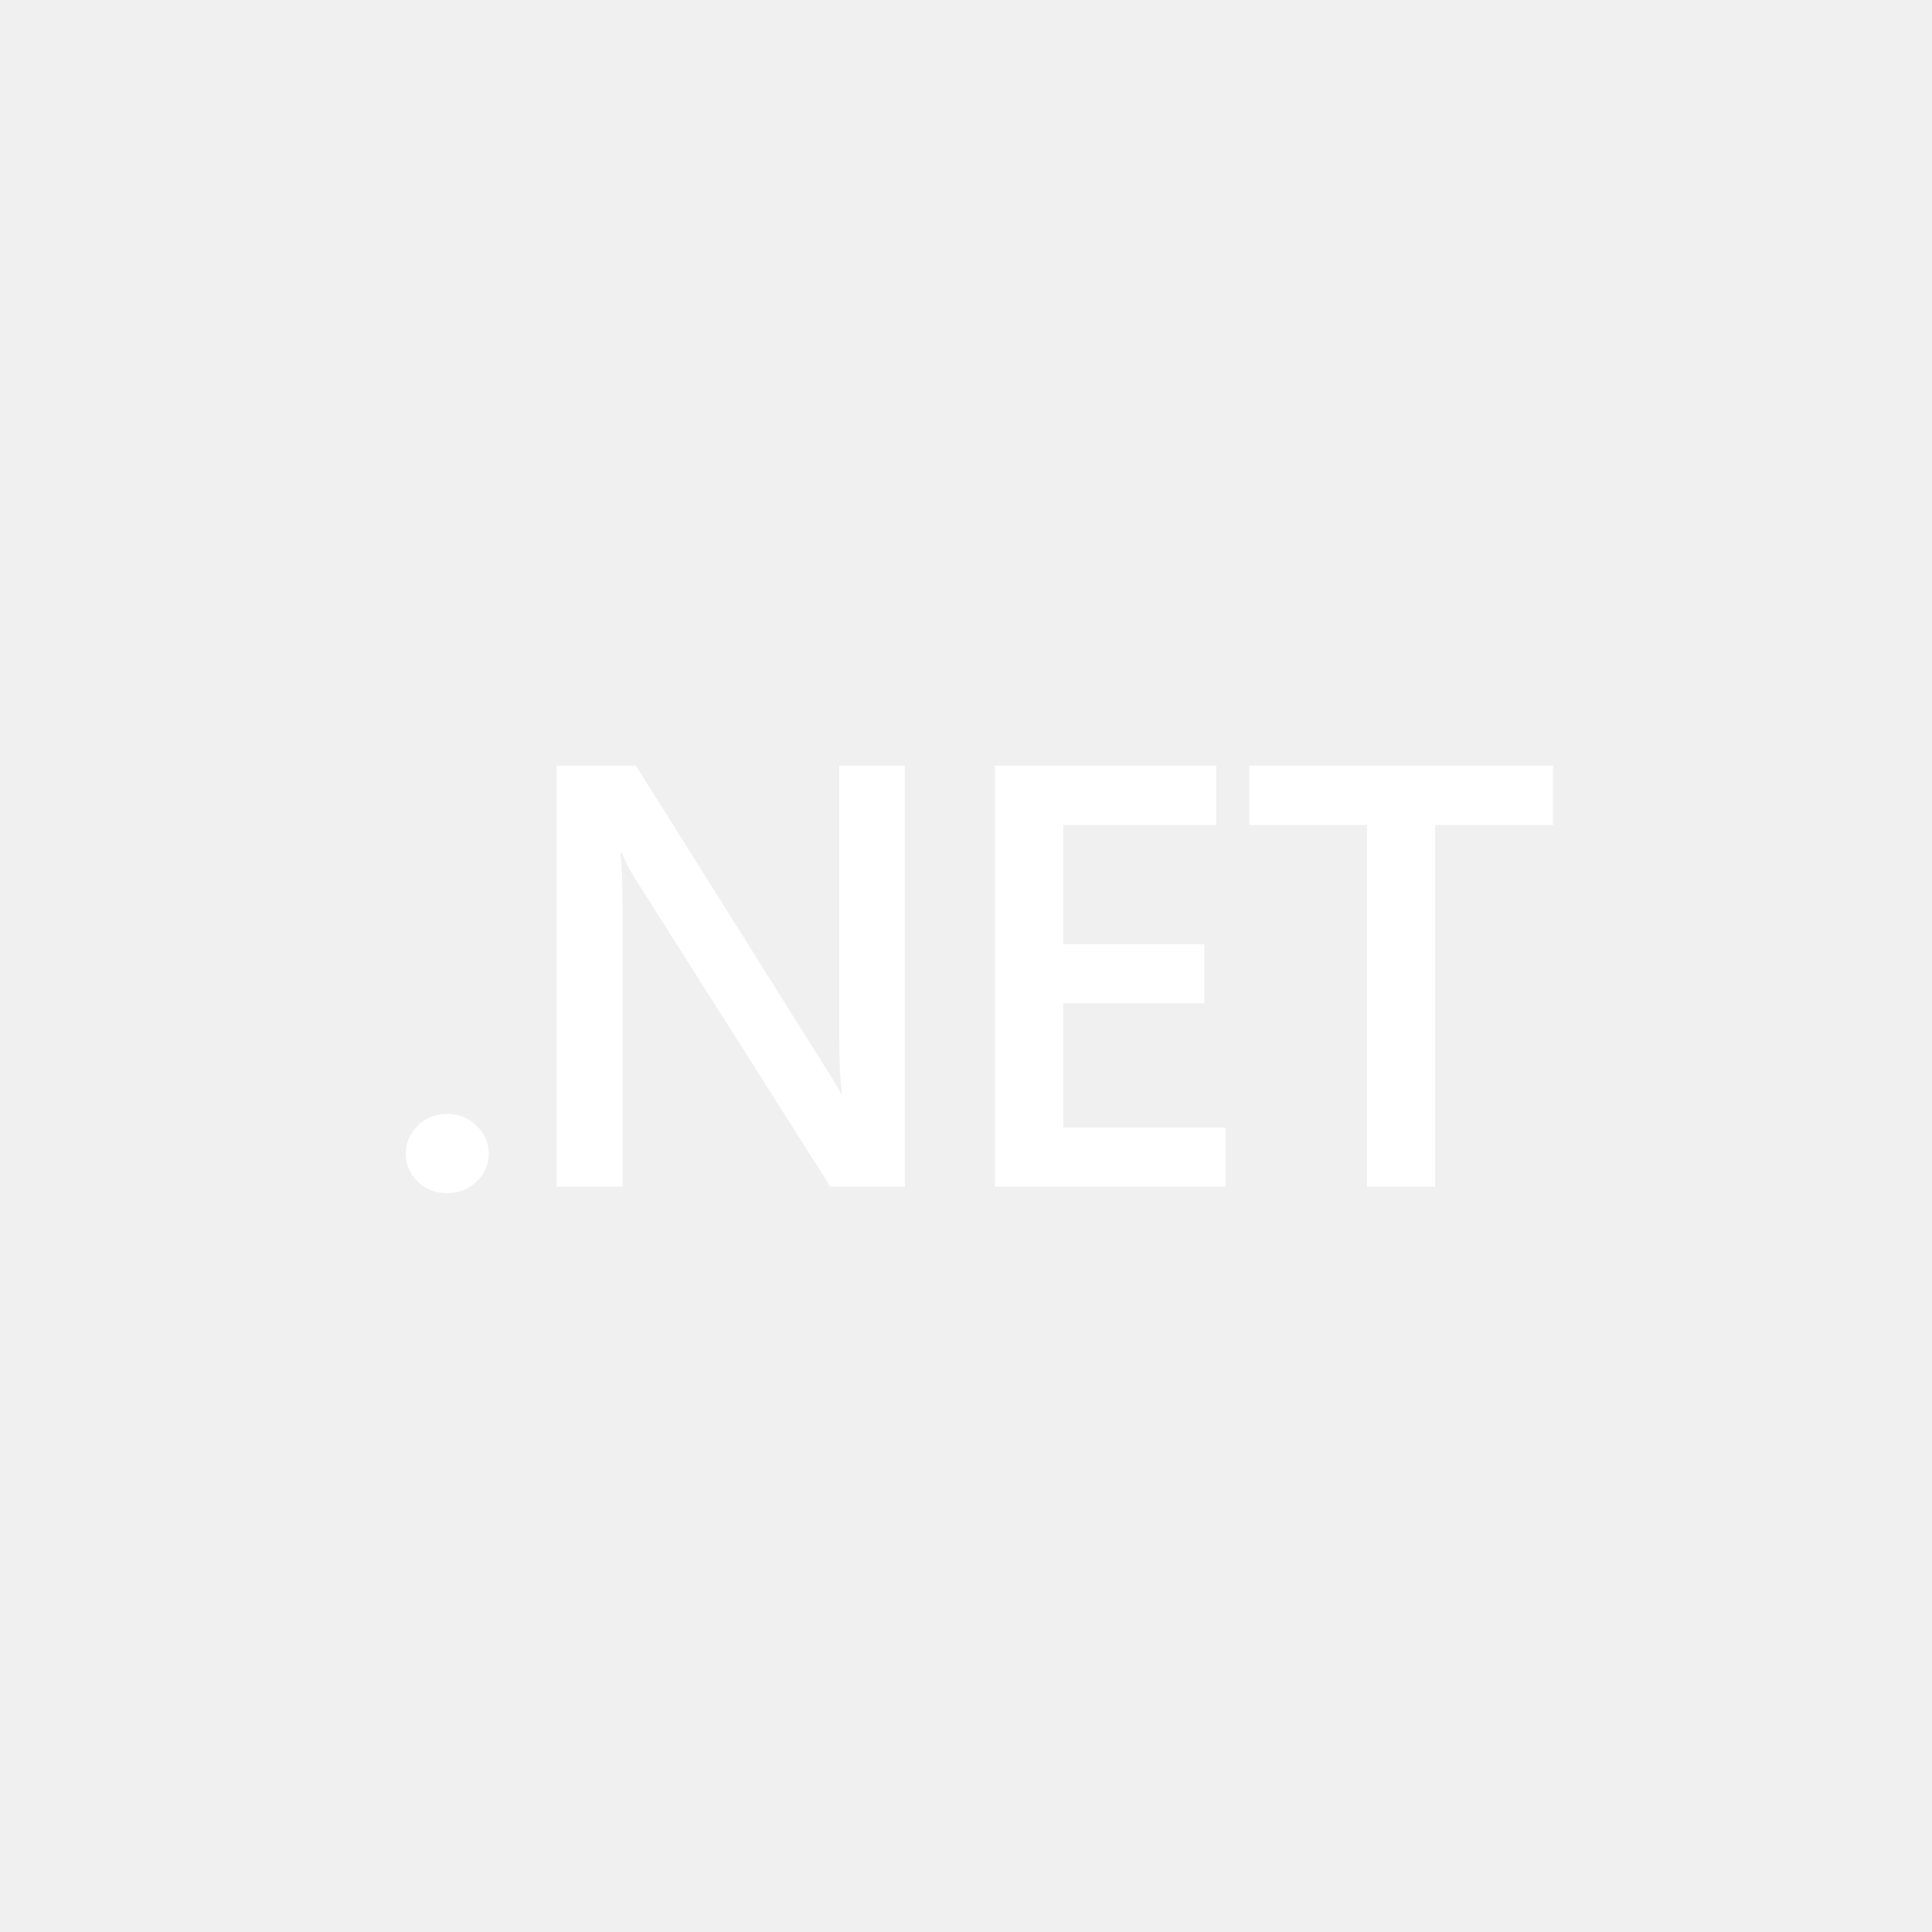
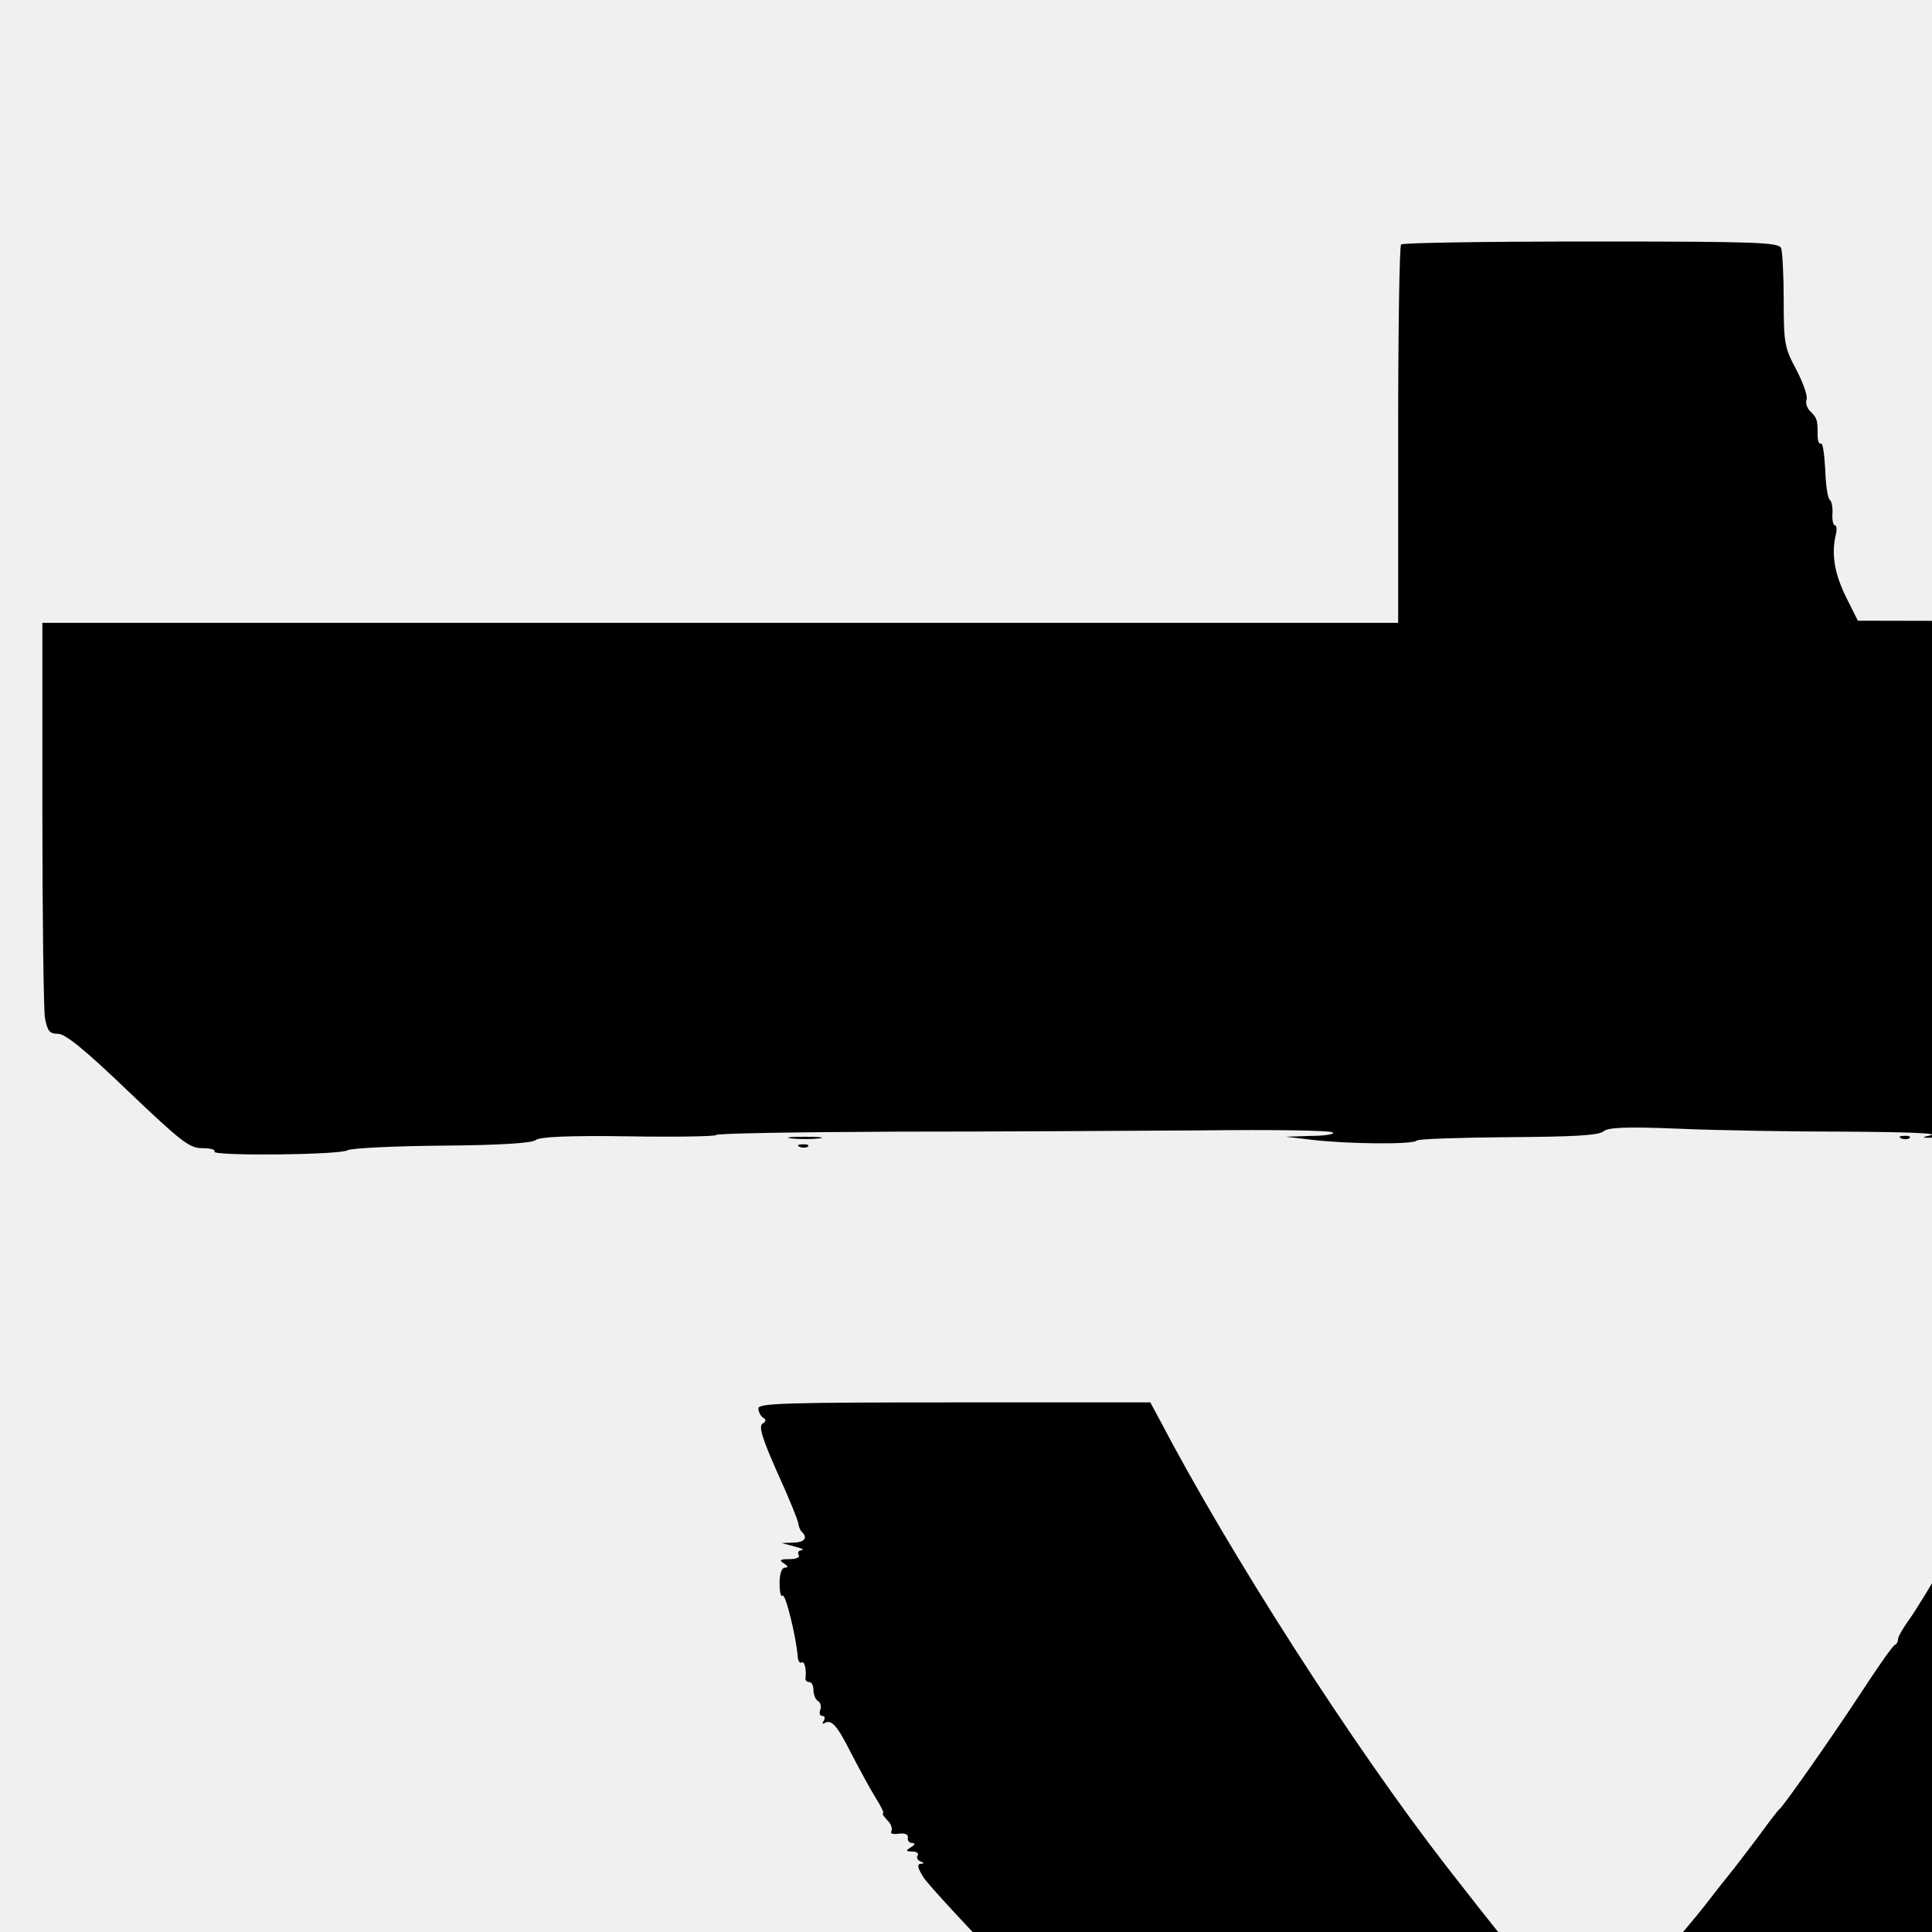
- <svg xmlns="http://www.w3.org/2000/svg" width="456" height="456" viewBox="0 0 456 456" version="1.1" xml:space="preserve" style="fill-rule:evenodd;clip-rule:evenodd;stroke-linejoin:round;stroke-miterlimit:2;">
-   <path d="m 105.5,281.609 c -2.703,0 -5.001,-0.9 -6.893,-2.702 -1.892,-1.848 -2.838,-4.042 -2.838,-6.582 0,-2.587 0.946,-4.804 2.838,-6.652 1.892,-1.848 4.19,-2.772 6.893,-2.772 2.748,0 5.068,0.924 6.96,2.772 1.937,1.848 2.906,4.064 2.906,6.652 0,2.54 -0.968,4.734 -2.906,6.582 -1.892,1.802 -4.212,2.702 -6.96,2.702 z" style="fill:#ffffff;fill-rule:nonzero;stroke-width:0.838" />
-   <path d="M 213.561,280.084 H 195.99 L 149.7,207.054 c -1.171,-1.848 -2.14,-3.765 -2.906,-5.751 h -0.406 c 0.361,2.125 0.541,6.675 0.541,13.65 v 65.132 h -15.543 v -99.36 h 18.719 l 44.737,71.298 c 1.892,2.957 3.109,4.989 3.649,6.098 h 0.27 c -0.45,-2.632 -0.676,-7.09 -0.676,-13.373 v -64.023 h 15.476 z" style="fill:#ffffff;fill-rule:nonzero;stroke-width:0.838" />
-   <path d="m 289.251,280.084 h -54.401 v -99.36 h 52.238 v 13.997 h -36.154 v 28.131 h 33.316 v 13.927 h -33.316 v 29.378 h 38.316 z" style="fill:#ffffff;fill-rule:nonzero;stroke-width:0.838" />
-   <path d="M 366.565,194.721 H 338.722 v 85.363 h -16.084 v -85.363 h -27.775 v -13.997 h 71.701 z" style="fill:#ffffff;fill-rule:nonzero;stroke-width:0.838" />
+ <svg xmlns="http://www.w3.org/2000/svg" version="1.0" width="456pt" height="456pt" viewBox="0 0 456 456" preserveAspectRatio="xMidYMid meet">
+   <g transform="translate(0,1024) scale(0.1,-0.1)" fill="#000000" stroke="none">
+     <path d="M3307 9663 c-4 -3 -7 -206 -7 -450 l0 -443 -1600 0 -1600 0 0 -447 c0 -247 3 -465 6 -485 6 -32 11 -38 31 -38 17 0 64 -38 165 -135 125 -119 145 -135 175 -135 19 0 32 -3 29 -8 -6 -11 296 -8 314 3 8 5 108 10 222 11 139 1 213 6 222 13 10 8 77 11 220 9 113 -2 206 0 206 3 0 4 190 7 423 8 232 0 558 2 724 3 166 2 305 0 309 -5 4 -4 -19 -8 -52 -8 l-59 -2 60 -7 c81 -10 240 -12 249 -2 4 4 102 7 217 8 152 1 213 4 224 14 11 9 53 11 177 6 90 -4 269 -7 398 -7 150 -1 221 -4 195 -9 -28 -6 -15 -7 42 -3 87 5 215 -11 236 -30 7 -7 18 -13 26 -15 7 -1 19 -9 27 -17 11 -10 11 -15 1 -18 -6 -3 -2 -6 11 -6 12 -1 22 -5 22 -11 0 -5 8 -10 18 -11 11 -1 9 -4 -8 -9 -25 -8 -25 -8 5 -10 26 -1 27 -3 10 -10 -11 -5 -15 -9 -10 -9 15 -1 18 -108 5 -165 -14 -63 -85 -215 -198 -426 -65 -122 -207 -364 -239 -407 -12 -17 -23 -36 -23 -41 0 -6 -3 -12 -7 -14 -5 -1 -39 -50 -77 -108 -70 -107 -185 -271 -196 -280 -4 -3 -26 -32 -50 -65 -25 -33 -56 -74 -70 -91 -14 -17 -38 -48 -55 -70 -16 -21 -70 -85 -118 -141 -70 -81 -94 -103 -115 -104 -15 -1 -40 -2 -56 -4 -46 -4 -98 52 -322 340 -221 285 -513 740 -679 1058 l-20 37 -462 0 c-396 0 -463 -2 -463 -14 0 -8 5 -18 11 -22 8 -5 7 -9 -1 -14 -10 -6 -1 -35 34 -114 27 -59 49 -113 50 -121 1 -8 5 -18 9 -21 14 -14 6 -24 -20 -25 l-28 -1 30 -8 c17 -4 24 -8 17 -9 -7 0 -10 -5 -7 -11 4 -6 -6 -10 -22 -10 -22 0 -25 -2 -13 -10 10 -6 11 -10 3 -10 -8 0 -13 -14 -13 -37 0 -20 3 -33 7 -29 7 6 33 -101 36 -146 1 -9 5 -14 9 -12 7 5 12 -18 9 -38 0 -5 4 -8 9 -8 6 0 10 -9 10 -19 0 -11 5 -23 11 -26 6 -4 8 -13 5 -21 -3 -8 -1 -14 5 -14 6 0 7 -5 3 -12 -4 -6 -3 -8 2 -5 17 10 30 -6 64 -73 18 -35 43 -81 56 -102 13 -21 22 -38 18 -38 -3 0 2 -7 10 -16 9 -8 13 -20 10 -26 -4 -6 4 -8 17 -6 15 2 23 -2 22 -9 -2 -7 3 -13 10 -13 8 0 7 -4 -3 -10 -13 -8 -12 -10 3 -10 10 0 16 -4 13 -9 -4 -5 0 -12 6 -14 10 -4 10 -6 1 -6 -9 -1 -7 -10 6 -31 19 -32 356 -384 723 -755 l218 -220 -302 -299 c-167 -165 -404 -399 -528 -521 -809 -795 -1297 -1273 -1375 -1348 -82 -78 -89 -88 -78 -106 7 -11 10 -27 7 -34 -3 -9 107 -128 302 -326 234 -237 312 -311 330 -311 15 0 42 -17 69 -41 l44 -41 53 25 c67 31 170 108 210 158 17 22 41 39 52 40 12 0 15 3 8 6 -19 7 5 33 32 33 17 0 18 2 6 10 -13 9 -7 14 13 11 4 0 6 5 5 11 -2 7 3 12 10 10 6 -1 11 4 10 10 -2 7 3 12 10 10 6 -1 11 4 10 10 -2 7 3 12 10 10 8 -1 11 2 8 6 -7 12 28 44 39 35 4 -5 5 -3 2 4 -4 7 67 82 179 190 332 317 833 827 821 835 -7 5 -2 8 13 8 20 0 22 2 10 10 -13 8 -12 10 3 10 10 0 15 5 12 10 -3 6 4 10 17 11 13 0 17 3 10 6 -19 7 5 33 32 33 17 0 18 2 6 10 -14 9 -7 14 13 11 5 -1 6 3 3 7 -7 12 28 44 38 35 4 -5 6 -1 4 7 -2 8 3 14 9 13 7 -2 12 3 10 10 -1 6 4 11 10 10 7 -2 12 3 10 10 -1 6 4 11 11 9 8 -1 11 2 8 6 -7 12 28 44 39 35 4 -5 5 -3 1 4 -4 7 8 23 30 40 20 15 57 49 83 74 89 88 189 150 261 163 19 3 50 9 68 12 20 4 32 2 32 -4 0 -6 8 -9 19 -7 28 5 125 -46 109 -57 -9 -7 -6 -8 9 -5 13 3 26 1 29 -4 3 -5 -1 -9 -8 -9 -15 0 52 -59 68 -60 16 0 195 -176 187 -184 -3 -3 2 -6 12 -6 10 0 65 -46 122 -102 57 -57 107 -103 111 -103 15 0 32 -17 27 -26 -4 -5 0 -9 8 -9 22 0 41 -27 25 -33 -7 -3 -3 -6 10 -6 14 -1 26 -10 31 -24 10 -24 109 -125 116 -117 2 3 38 -28 79 -67 42 -40 81 -73 87 -73 6 0 8 -4 5 -8 -3 -5 5 -13 17 -19 12 -5 49 -22 81 -37 33 -15 82 -30 110 -33 28 -3 63 -14 78 -24 14 -11 29 -19 32 -19 6 0 36 55 37 67 1 16 32 42 42 36 5 -3 7 -1 4 4 -8 13 27 46 37 36 4 -5 6 -3 4 2 -1 6 21 55 49 110 28 56 63 135 77 177 27 80 33 111 50 283 2 28 16 84 31 125 14 41 28 96 30 122 4 46 3 47 -58 104 -59 54 -400 383 -697 670 -74 72 -147 142 -162 156 -15 14 -25 28 -21 31 3 4 -1 7 -11 7 -20 0 -31 24 -20 42 5 7 9 28 11 47 2 19 8 38 14 41 6 4 10 10 10 14 -4 25 0 36 11 30 7 -4 8 -3 4 5 -10 15 31 80 169 271 61 85 139 196 172 245 33 50 68 96 77 104 20 17 176 264 176 280 0 6 5 11 11 11 5 0 7 5 4 10 -3 6 2 10 12 10 15 0 16 2 3 10 -12 8 -12 10 5 10 17 0 17 2 5 10 -12 8 -10 10 10 10 20 0 22 2 10 10 -12 8 -10 10 10 11 16 1 19 3 8 6 -23 6 -11 33 16 34 20 0 20 1 1 9 -17 7 -16 9 10 10 30 2 30 2 5 10 -25 8 -25 8 5 10 19 2 23 4 12 7 -24 6 -16 26 14 34 17 5 19 7 6 8 -26 1 -16 24 14 32 20 6 21 7 4 9 -11 1 -15 4 -7 7 6 2 10 9 6 14 -3 5 7 10 23 10 16 1 21 3 11 6 -23 6 -11 33 16 34 19 0 19 1 2 8 -17 7 -17 8 -2 24 9 9 17 19 16 22 -1 21 3 25 28 26 26 1 26 1 3 8 -23 6 -23 7 -7 23 9 10 16 21 15 25 -1 4 8 13 21 19 12 7 17 13 10 16 -13 4 27 88 42 88 5 0 7 4 3 9 -3 5 2 17 11 25 8 9 13 16 9 16 -3 0 2 14 10 30 9 17 20 28 26 25 5 -4 8 -1 7 7 -2 7 2 12 8 11 6 -1 11 4 11 12 0 7 26 66 59 132 32 65 60 125 61 133 1 8 7 16 13 18 5 2 8 7 5 12 -3 5 0 14 7 22 7 7 14 20 16 28 2 8 8 18 14 21 5 3 9 9 9 13 -4 25 0 36 11 30 6 -4 8 -3 5 4 -10 15 3 43 16 35 5 -3 7 -1 4 5 -10 15 3 43 16 35 6 -3 7 -1 3 6 -8 12 41 141 57 152 5 3 8 9 7 13 -3 12 22 66 31 66 5 0 6 6 3 14 -3 7 5 26 18 42 13 16 34 51 48 77 33 64 79 119 92 111 6 -4 8 -2 5 3 -4 6 2 18 13 28 11 10 20 14 20 10 0 -4 8 1 18 13 10 11 25 22 32 24 8 2 21 9 28 16 8 7 17 10 22 7 5 -3 11 -1 15 5 3 5 21 10 38 10 18 0 27 4 20 8 -15 10 130 17 302 16 77 -1 132 1 123 5 -10 3 42 6 115 6 189 1 295 7 271 16 -15 6 -12 8 14 8 17 1 32 6 32 11 0 6 5 10 11 10 5 0 7 -4 4 -10 -8 -13 40 5 82 31 53 33 120 116 143 177 12 31 27 63 33 71 12 14 17 281 8 391 -5 64 -22 119 -35 114 -7 -3 -12 11 -13 33 -1 21 -5 58 -7 83 -3 25 -5 91 -5 147 l-1 103 -1512 2 -1513 3 -28 56 c-27 55 -35 101 -24 147 3 12 2 22 -2 22 -4 0 -7 12 -6 28 1 15 -2 29 -6 32 -5 3 -10 36 -11 72 -2 36 -6 64 -10 61 -5 -2 -8 7 -8 21 0 35 -1 39 -17 55 -8 7 -12 20 -9 28 3 8 -8 39 -24 70 -28 52 -30 63 -30 164 0 59 -3 114 -6 123 -5 14 -54 16 -448 16 -244 0 -446 -3 -449 -7z" />
+     <path d="M1868 7553 c17 -2 47 -2 65 0 17 2 3 4 -33 4 -36 0 -50 -2 -32 -4z" />
+     <path d="M4488 7553 c7 -3 16 -2 19 1 4 3 -2 6 -13 5 -11 0 -14 -3 -6 -6z" />
+     <path d="M6688 7553 c7 -3 16 -2 19 1 4 3 -2 6 -13 5 -11 0 -14 -3 -6 -6z" />
+     <path d="M1888 7533 c7 -3 16 -2 19 1 4 3 -2 6 -13 5 -11 0 -14 -3 -6 -6z" />
+     <path d="M6248 7513 c7 -3 16 -2 19 1 4 3 -2 6 -13 5 -11 0 -14 -3 -6 -6z" />
+     <path d="M7144 5982 c-22 -58 -135 -359 -159 -422 -7 -19 -24 -64 -38 -100 -14 -36 -42 -110 -62 -165 -20 -55 -41 -111 -47 -125 -14 -33 -45 -117 -97 -260 -40 -110 -60 -161 -115 -303 -14 -34 -32 -82 -40 -107 -8 -25 -29 -81 -46 -125 -17 -44 -38 -100 -46 -125 -8 -25 -19 -54 -24 -65 -11 -23 -70 -179 -105 -275 -13 -36 -35 -96 -50 -135 -29 -76 -50 -132 -89 -240 -14 -38 -30 -79 -35 -90 -5 -11 -14 -36 -21 -55 -7 -19 -23 -62 -35 -95 -13 -33 -47 -123 -75 -200 -28 -77 -62 -167 -75 -200 -13 -33 -40 -105 -60 -160 -49 -133 -58 -158 -88 -235 -14 -36 -42 -110 -62 -165 -20 -55 -45 -121 -55 -146 -11 -25 -26 -68 -36 -95 -9 -27 -22 -62 -29 -79 -7 -16 -25 -64 -40 -105 -14 -41 -37 -102 -50 -135 -12 -33 -28 -76 -35 -95 -7 -19 -18 -48 -25 -65 -7 -16 -20 -50 -29 -75 -8 -25 -29 -81 -46 -125 -17 -44 -38 -100 -46 -125 -8 -25 -19 -54 -24 -65 -6 -11 -22 -51 -36 -90 -51 -139 -93 -251 -119 -320 -15 -38 -30 -81 -35 -95 -4 -14 -17 -47 -28 -75 -11 -27 -19 -68 -18 -90 l1 -40 81 -5 c78 -5 81 -6 114 -43 33 -37 87 -73 97 -63 3 2 24 -3 46 -11 31 -12 80 -16 182 -17 l140 -1 88 43 c49 23 103 53 121 67 18 14 38 25 44 25 6 0 22 21 35 48 14 26 43 81 65 122 63 115 73 138 172 400 51 135 106 271 121 303 66 131 201 263 305 299 88 30 207 37 864 53 649 16 854 15 925 -6 54 -15 126 -52 164 -84 17 -15 31 -23 31 -19 0 15 54 -42 85 -91 34 -54 70 -141 256 -630 67 -176 129 -336 138 -355 l16 -35 105 -6 c58 -3 142 -14 187 -24 79 -17 86 -17 160 -1 46 11 152 21 258 26 99 4 188 8 198 9 15 1 16 4 6 22 -8 16 -8 23 1 29 9 5 7 20 -8 56 -11 27 -37 94 -57 149 -42 115 -53 146 -88 235 -14 36 -41 108 -60 160 -44 120 -154 414 -172 460 -8 19 -41 109 -75 200 -34 91 -67 181 -75 200 -8 19 -41 107 -73 195 -156 417 -195 521 -203 540 -4 11 -24 65 -44 120 -20 55 -47 127 -60 160 -13 33 -47 123 -75 200 -28 77 -62 167 -75 200 -13 33 -40 105 -60 160 -46 124 -82 219 -100 265 -7 19 -29 78 -48 130 -78 210 -158 427 -171 460 -53 136 -68 176 -101 265 -33 92 -55 148 -75 200 -5 11 -11 29 -14 40 -2 11 -23 67 -46 125 -23 58 -48 125 -57 150 -8 25 -21 59 -28 75 -7 17 -29 75 -50 130 -45 123 -56 152 -88 235 -14 36 -50 130 -80 210 l-54 145 -464 2 -464 3 -21 -58z m535 -1846 c33 -18 93 -85 85 -97 -3 -5 4 -9 14 -9 32 0 35 -28 4 -33 -24 -3 -23 -4 8 -7 l35 -2 -30 -8 c-22 -6 -24 -8 -9 -9 16 -1 30 -19 58 -81 20 -43 36 -83 36 -88 0 -5 11 -25 24 -45 13 -19 48 -97 76 -173 29 -77 56 -141 60 -144 4 -3 31 -70 61 -150 29 -80 56 -147 60 -150 9 -6 45 -136 54 -197 4 -24 4 -56 0 -73 l-7 -30 -568 0 c-540 0 -568 1 -572 18 -8 28 19 178 47 270 14 45 23 87 20 92 -3 6 2 10 12 11 16 0 16 1 -2 9 -17 7 -16 9 10 10 30 2 30 2 5 10 -25 8 -25 8 5 10 24 2 26 4 8 7 -33 6 -29 33 5 34 22 1 23 2 5 6 -30 6 -18 33 16 34 22 2 23 2 4 6 -17 3 -21 9 -17 31 3 15 9 31 15 36 5 6 9 18 9 28 0 10 5 18 10 18 6 0 9 6 8 13 -2 6 2 11 7 10 6 -1 12 10 13 25 1 14 5 28 10 31 4 3 7 12 8 19 2 29 5 33 14 27 5 -3 7 0 4 9 -6 15 86 257 134 351 81 162 173 226 261 181z" />
+     <path d="M7208 3393 c7 -3 16 -2 19 1 4 3 -2 6 -13 5 -11 0 -14 -3 -6 -6z" />
+     <path d="M5328 5933 c7 -3 16 -2 19 1 4 3 -2 6 -13 5 -11 0 -14 -3 -6 -6z" />
+     <path d="M4568 4673 c7 -3 16 -2 19 1 4 3 -2 6 -13 5 -11 0 -14 -3 -6 -6z" />
+     <path d="M3888 3713 c7 -3 16 -2 19 1 4 3 -2 6 -13 5 -11 0 -14 -3 -6 -6z" />
+   </g>
</svg>
